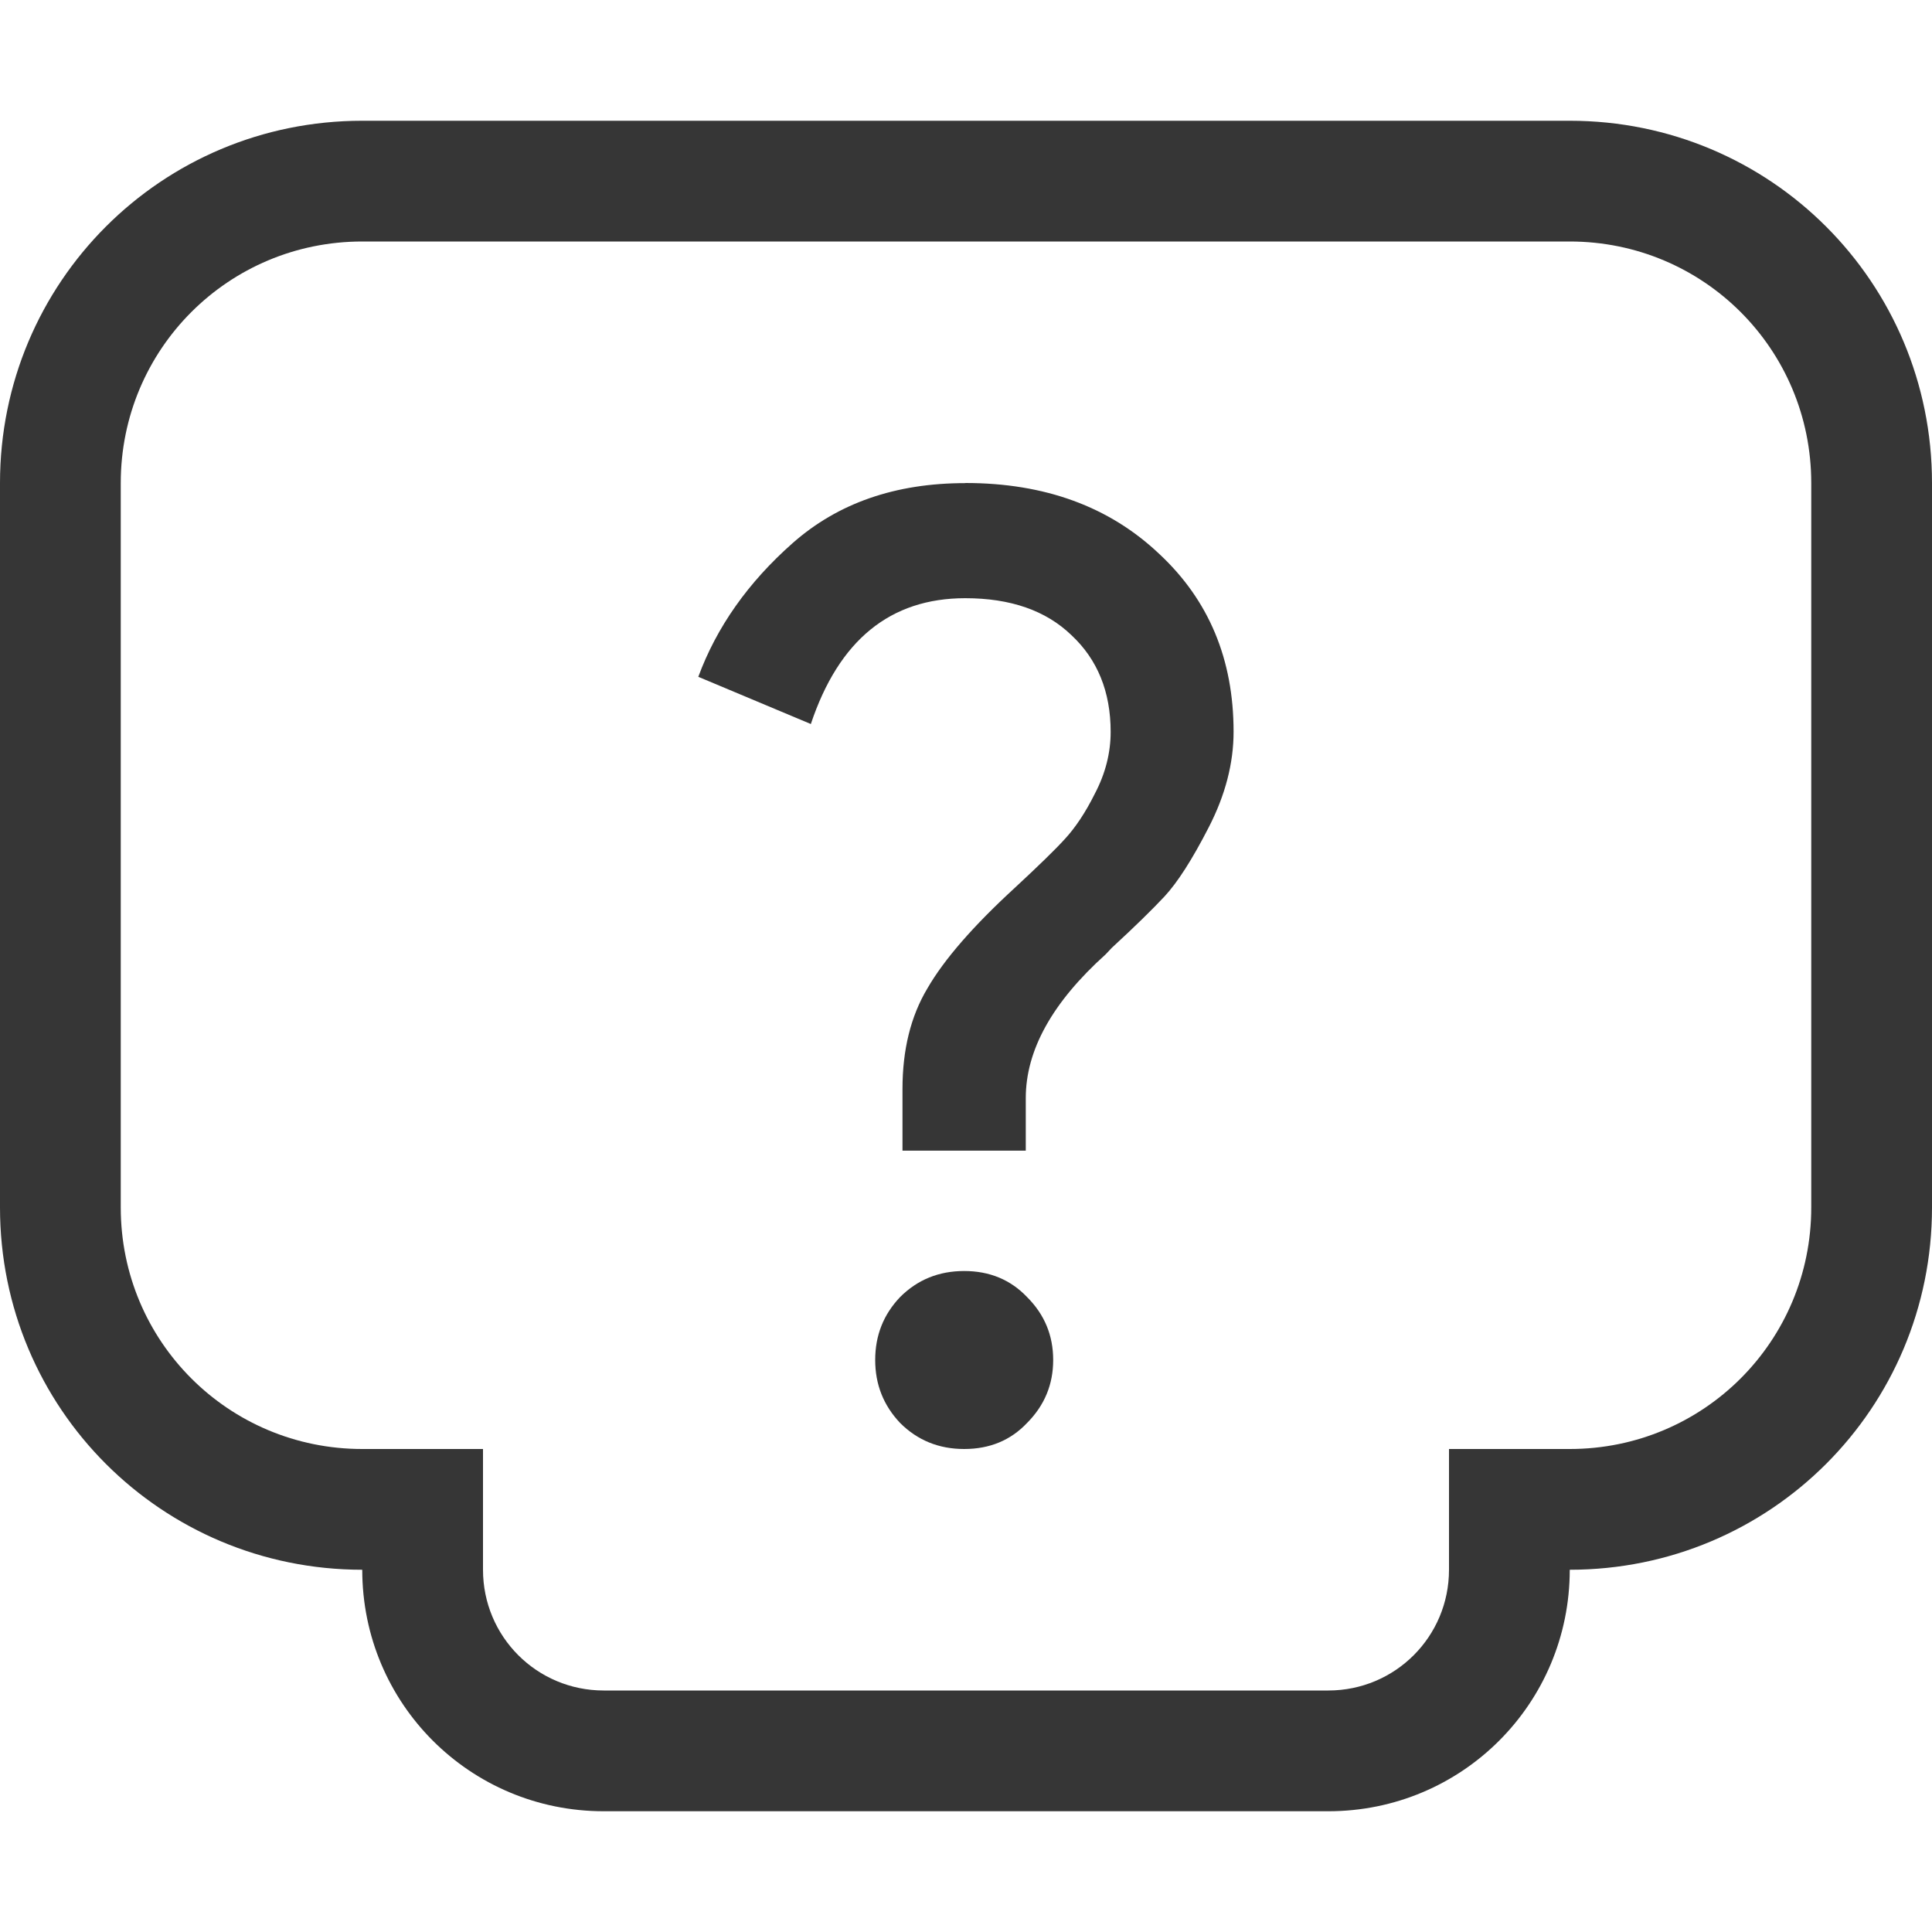
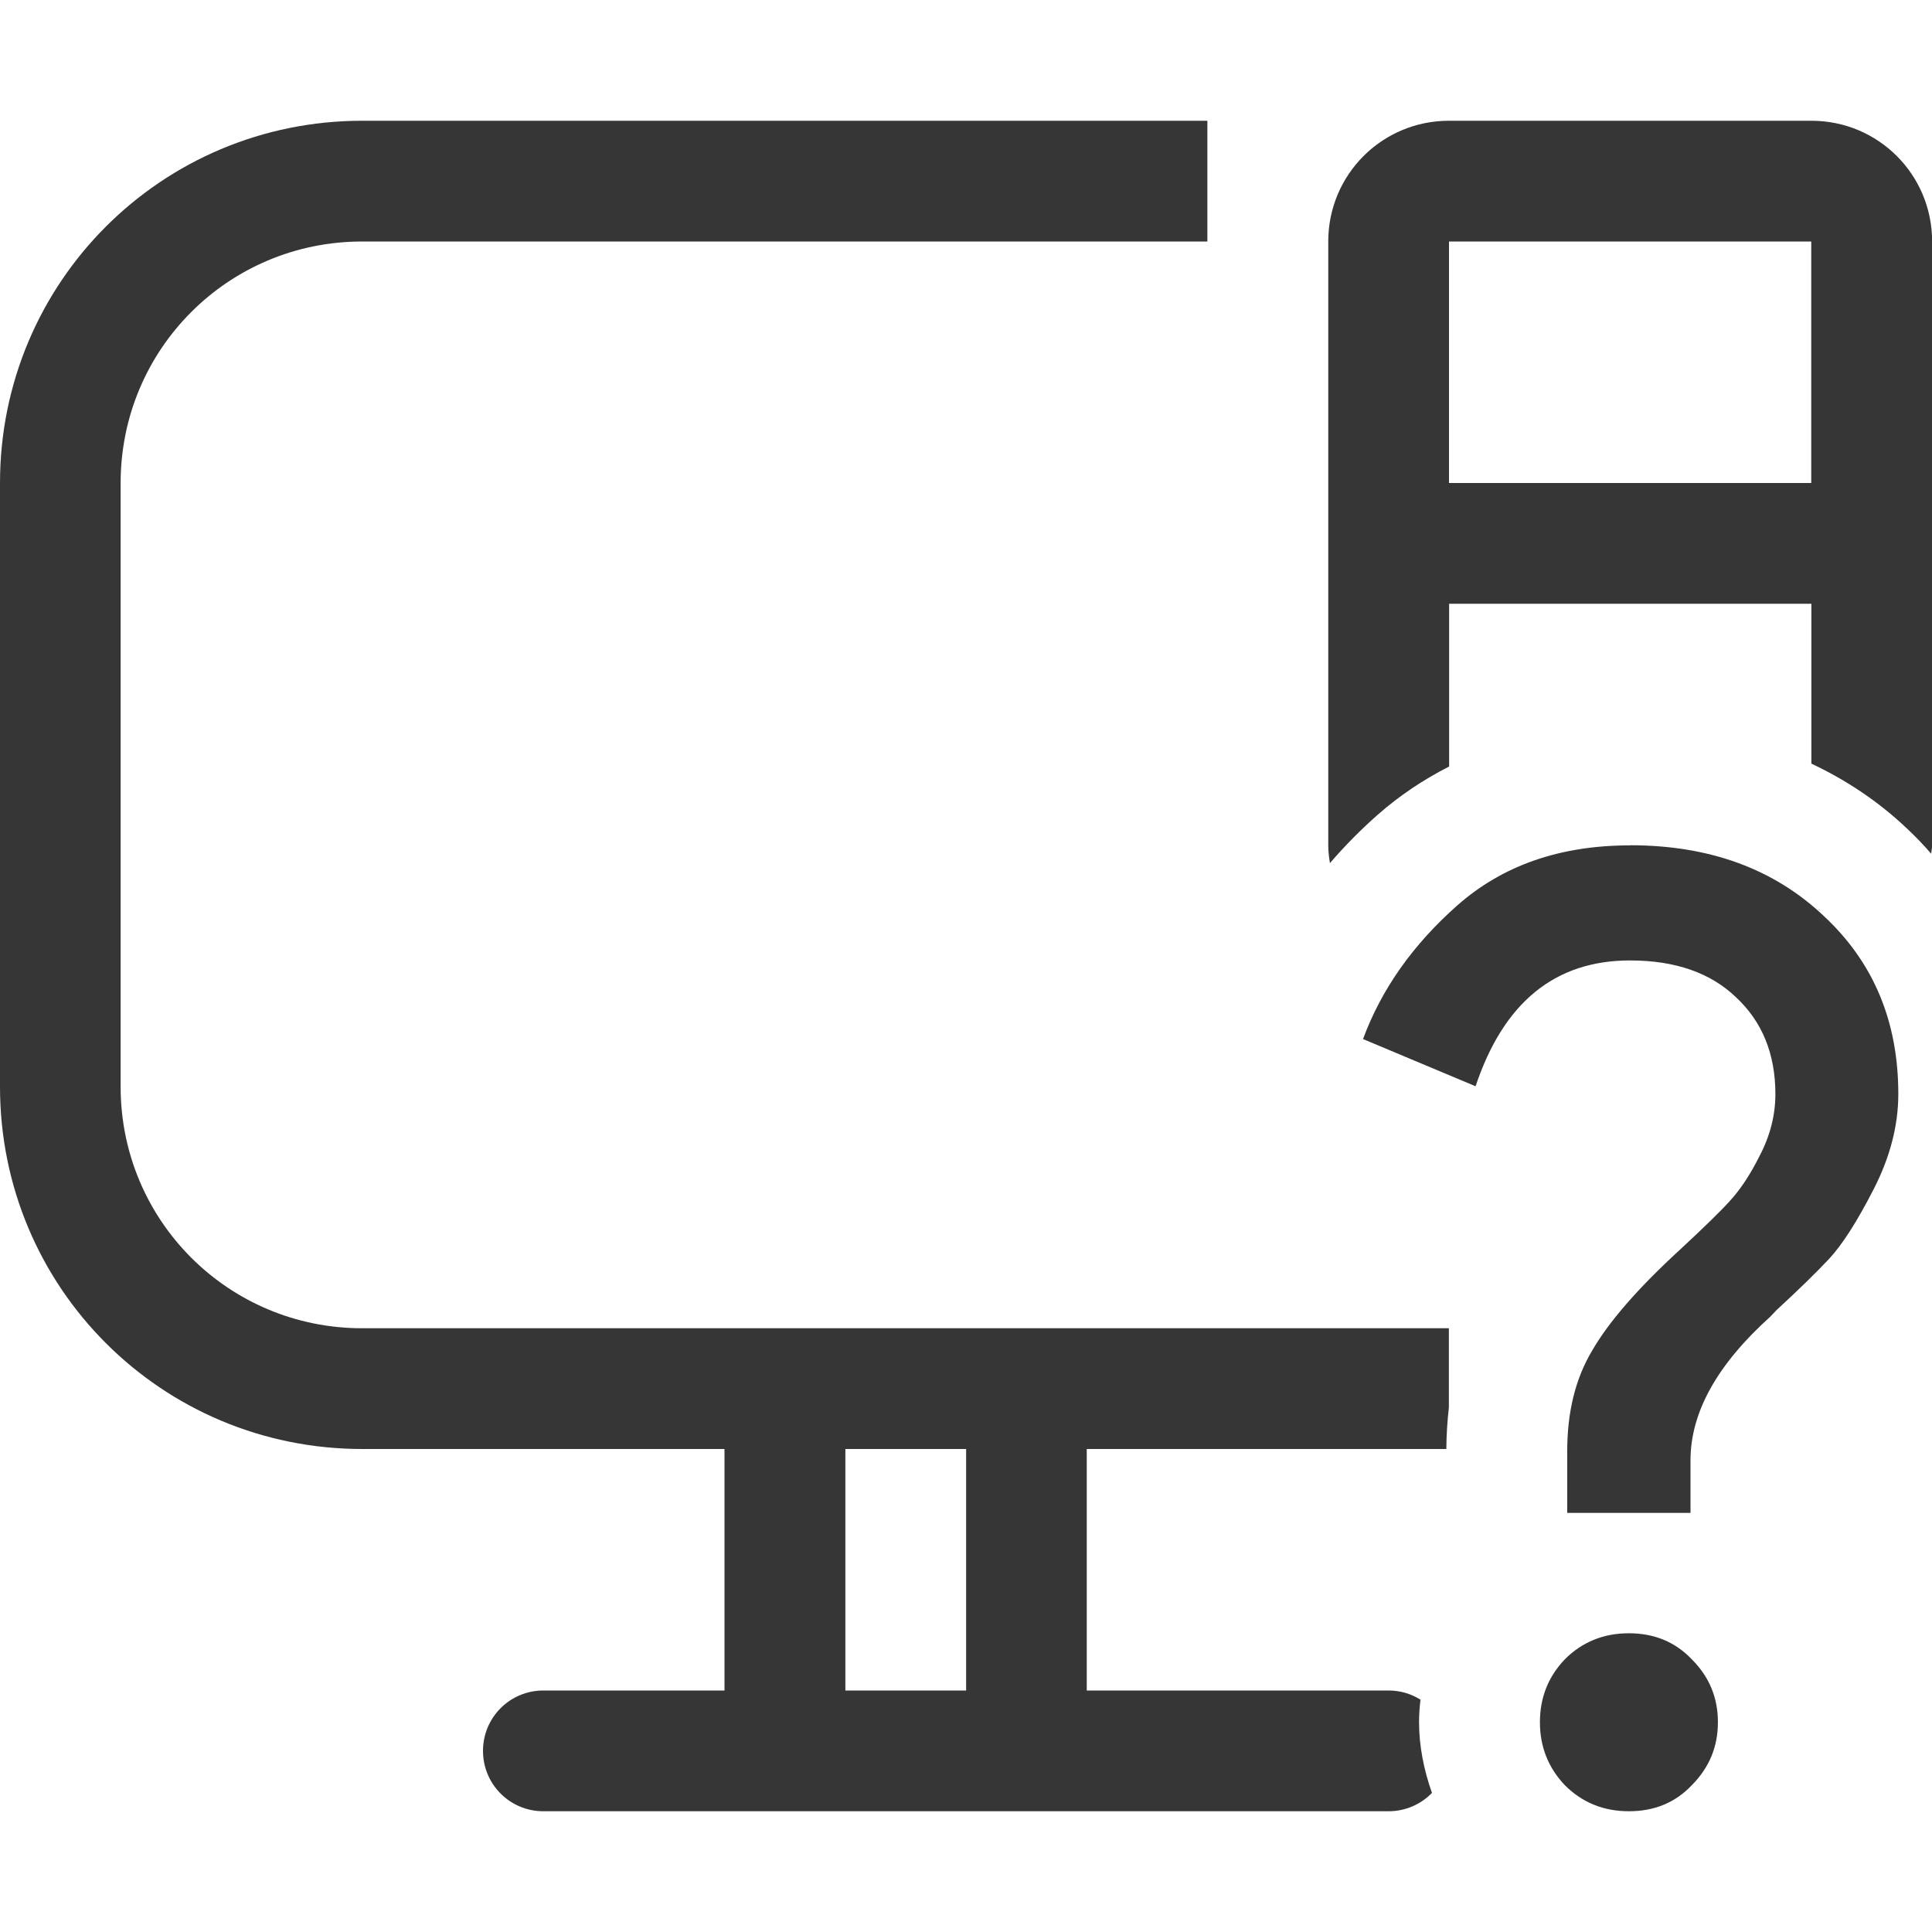
<svg xmlns="http://www.w3.org/2000/svg" width="16" height="16" version="1.1">
-   <path d="m7.995 4c0.658 0 1.192 0.196 1.604 0.586 0.412 0.383 0.617 0.874 0.617 1.474 0 0.26-0.068 0.524-0.206 0.792-0.137 0.267-0.259 0.457-0.367 0.573-0.101 0.108-0.247 0.251-0.435 0.424l-0.052 0.055c-0.441 0.397-0.661 0.793-0.661 1.19v0.435h-1.021v-0.51c0-0.325 0.068-0.602 0.206-0.833 0.137-0.238 0.38-0.518 0.727-0.836 0.195-0.181 0.332-0.314 0.411-0.401 0.087-0.094 0.171-0.219 0.25-0.378 0.087-0.166 0.13-0.337 0.13-0.51 0-0.332-0.109-0.6-0.326-0.802-0.21-0.202-0.502-0.305-0.878-0.305-0.622 0-1.047 0.348-1.279 1.042l-0.932-0.391c0.152-0.412 0.413-0.782 0.781-1.107 0.376-0.332 0.852-0.497 1.43-0.497zm-0.01 6.526c0.21 0 0.384 0.072 0.521 0.216 0.145 0.145 0.216 0.318 0.216 0.521s-0.072 0.376-0.216 0.521c-0.137 0.145-0.311 0.216-0.521 0.216s-0.387-0.072-0.531-0.216c-0.137-0.145-0.206-0.318-0.206-0.521s0.068-0.376 0.206-0.521c0.145-0.145 0.322-0.216 0.531-0.216z" enable-background="new" fill="#363636" />
-   <path d="m3 1c-1.662 0-3 1.338-3 3v6c0 1.662 1.338 3 3 3 0 1.108 0.892 2 2 2h6c1.108 0 2-0.892 2-2 1.662 0 3-1.338 3-3v-6c0-1.662-1.338-3-3-3zm0 1h10c1.108 0 2 0.892 2 2v6c0 1.108-0.892 2-2 2h-1v1c0 0.554-0.446 1-1 1h-6c-0.554 0-1-0.446-1-1v-1h-1c-1.108 0-2-0.892-2-2v-6c0-1.108 0.892-2 2-2z" fill="#363636" />
+   <g transform="translate(0 2)" fill="#363636" stroke-width="1.5">
+     <g transform="matrix(.43738 0 0 .5 -145.4 -266.68)">
+       <g transform="matrix(0,-1.0825,-1.0825,0,1464.7,557.15)" fill="#363636" stroke-width="1.5" />
+     </g>
+     <g transform="matrix(-.43738 0 0 -.5 161.4 278.68)">
+       <g transform="matrix(0,-1.0825,-1.0825,0,1464.7,557.15)" fill="#363636" stroke-width="1.5" />
+     </g>
+   </g>
+   <path d="m3 1c-1.662 0-3 1.338-3 3v5c0 1.662 1.338 3 3 3h3v2h-1.5c-0.277 0-0.5 0.223-0.5 0.5s0.223 0.5 0.5 0.5h7c0.141 0 0.269-0.059 0.359-0.152-0.068-0.191-0.107-0.391-0.107-0.584 0-0.062 0.004-0.125 0.012-0.188-0.077-0.048-0.166-0.076-0.264-0.076h-2.5v-2h2.978c6.56e-4 -0.114 0.008-0.23 0.021-0.344v-0.656h-9c-1.108 0-2-0.892-2-2v-5c0-1.108 0.892-2 2-2h7v-1zm9 0c-0.554 0-1 0.446-1 1v5c0 0.051 0.006 0.099 0.014 0.148 0.121-0.141 0.253-0.275 0.395-0.4 0.18-0.159 0.38-0.292 0.592-0.4v-1.348h3v1.324c0.289 0.136 0.556 0.314 0.789 0.535 0.072 0.067 0.139 0.137 0.203 0.211 0.002-0.024 0.008-0.046 0.008-0.07v-5c0-0.554-0.446-1-1-1zm0 1h3v2h-3zm3.061 5.527c0.002 0.002 0.002 0.006 0.004 0.008 0.002 0.002 0.006 0.002 0.008 0.004zm-8.06 4.473h1v2h-1z" fill="#363636" />
+   <path d="m13.5 7c0.658 0 1.192 0.196 1.604 0.586 0.412 0.383 0.617 0.874 0.617 1.474 0 0.26-0.068 0.524-0.206 0.792-0.137 0.267-0.259 0.457-0.367 0.573-0.101 0.108-0.247 0.251-0.435 0.424l-0.052 0.055c-0.441 0.397-0.661 0.793-0.661 1.19v0.435h-1.021v-0.51c0-0.325 0.068-0.602 0.206-0.833 0.137-0.238 0.38-0.518 0.727-0.836 0.195-0.181 0.332-0.314 0.411-0.401 0.087-0.094 0.171-0.219 0.25-0.378 0.087-0.166 0.13-0.337 0.13-0.51 0-0.332-0.109-0.6-0.326-0.802-0.21-0.202-0.502-0.305-0.878-0.305-0.622 0-1.047 0.348-1.279 1.042l-0.932-0.391c0.152-0.412 0.413-0.782 0.781-1.107 0.376-0.332 0.852-0.497 1.43-0.497zm-0.01 6.526c0.21 0 0.384 0.072 0.521 0.216 0.145 0.145 0.216 0.318 0.216 0.521s-0.072 0.376-0.216 0.521c-0.137 0.145-0.311 0.216-0.521 0.216s-0.387-0.072-0.531-0.216c-0.137-0.145-0.206-0.318-0.206-0.521s0.068-0.376 0.206-0.521c0.145-0.145 0.322-0.216 0.531-0.216z" color="#000000" fill="#363636" stroke-linecap="round" stroke-linejoin="round" style="-inkscape-stroke:none" />
</svg>
